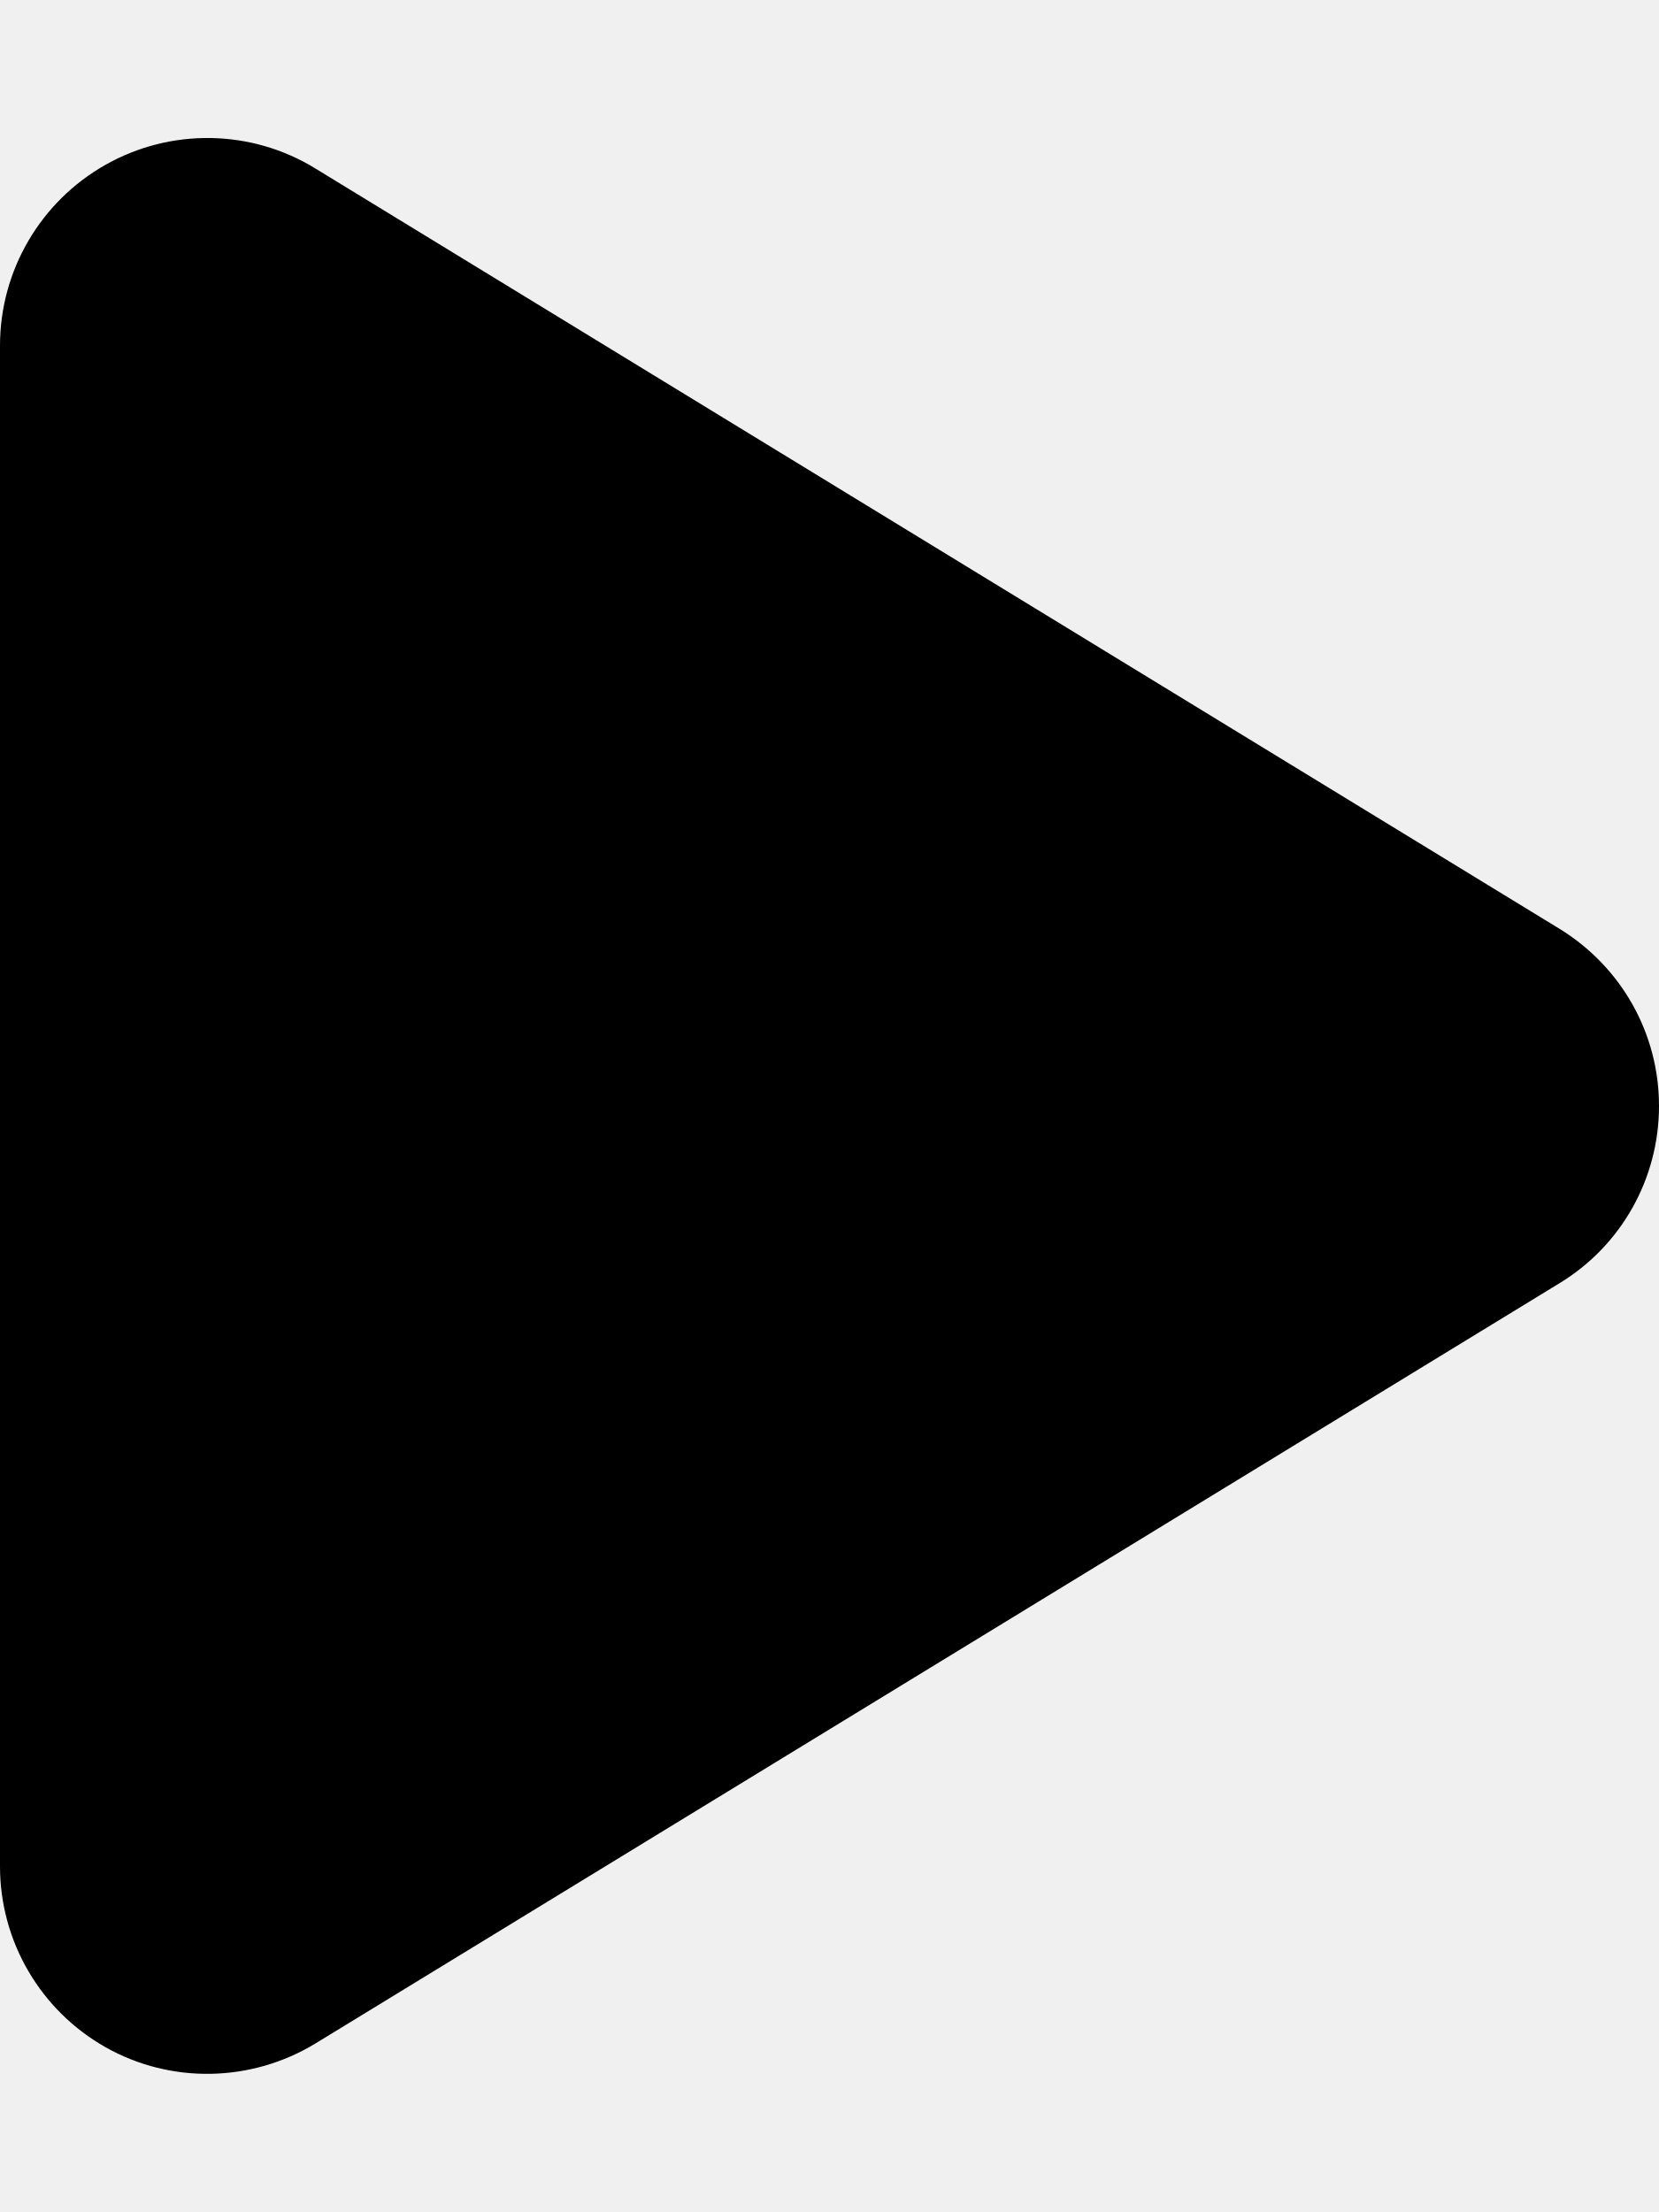
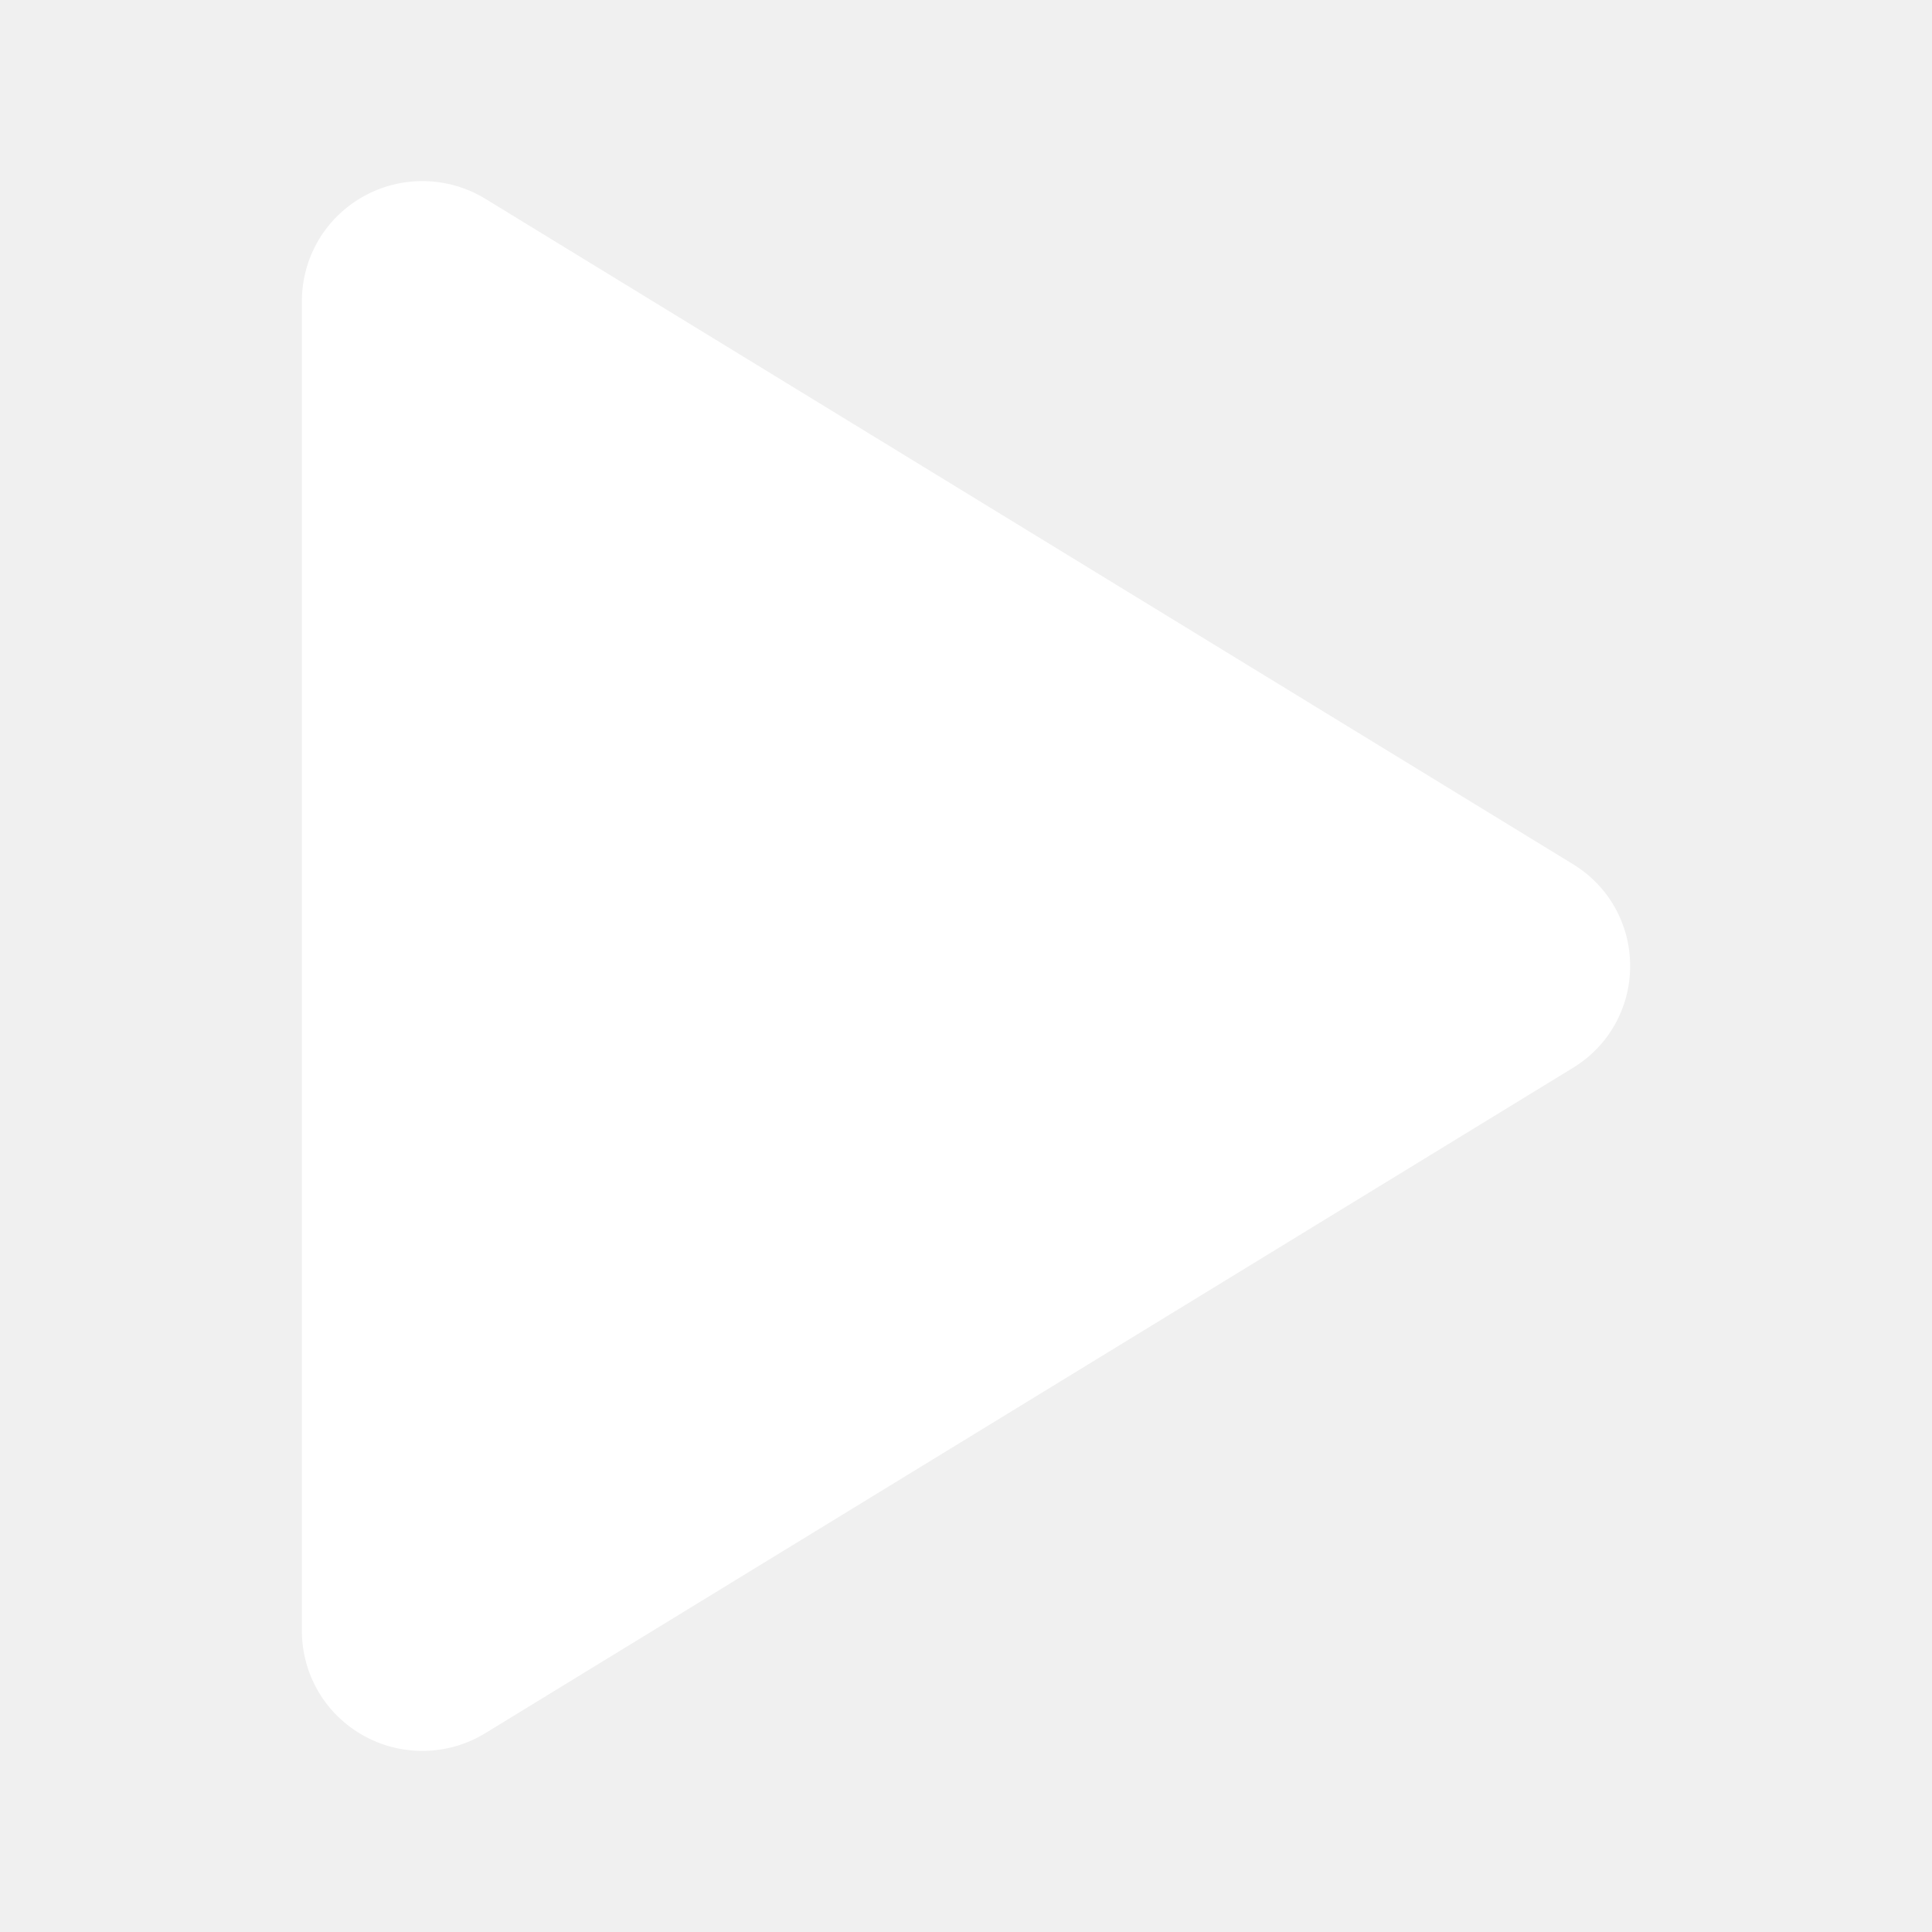
- <svg xmlns="http://www.w3.org/2000/svg" viewBox="0 0 384 512">
-   <path d="M73 39c-14.8-9.1-33.4-9.4-48.5-.9S0 62.6 0 80L0 432c0 17.4 9.4 33.4 24.5 41.9s33.7 8.1 48.5-.9L361 297c14.3-8.7 23-24.2 23-41s-8.7-32.2-23-41L73 39z" />
+ <svg xmlns="http://www.w3.org/2000/svg" width="36" height="36" viewBox="0 0 36 36" fill="none">
+   <path d="M30.375 18C30.376 18.382 30.278 18.758 30.091 19.091C29.903 19.424 29.633 19.702 29.306 19.9L9.045 32.294C8.703 32.504 8.312 32.618 7.912 32.625C7.511 32.633 7.116 32.533 6.767 32.337C6.421 32.143 6.133 31.861 5.932 31.52C5.732 31.178 5.626 30.789 5.625 30.393V5.607C5.626 5.211 5.732 4.822 5.932 4.48C6.133 4.139 6.421 3.857 6.767 3.663C7.116 3.467 7.511 3.367 7.912 3.375C8.312 3.382 8.703 3.496 9.045 3.705L29.306 16.1C29.633 16.298 29.903 16.576 30.091 16.909C30.278 17.242 30.376 17.618 30.375 18Z" fill="white" />
</svg>
